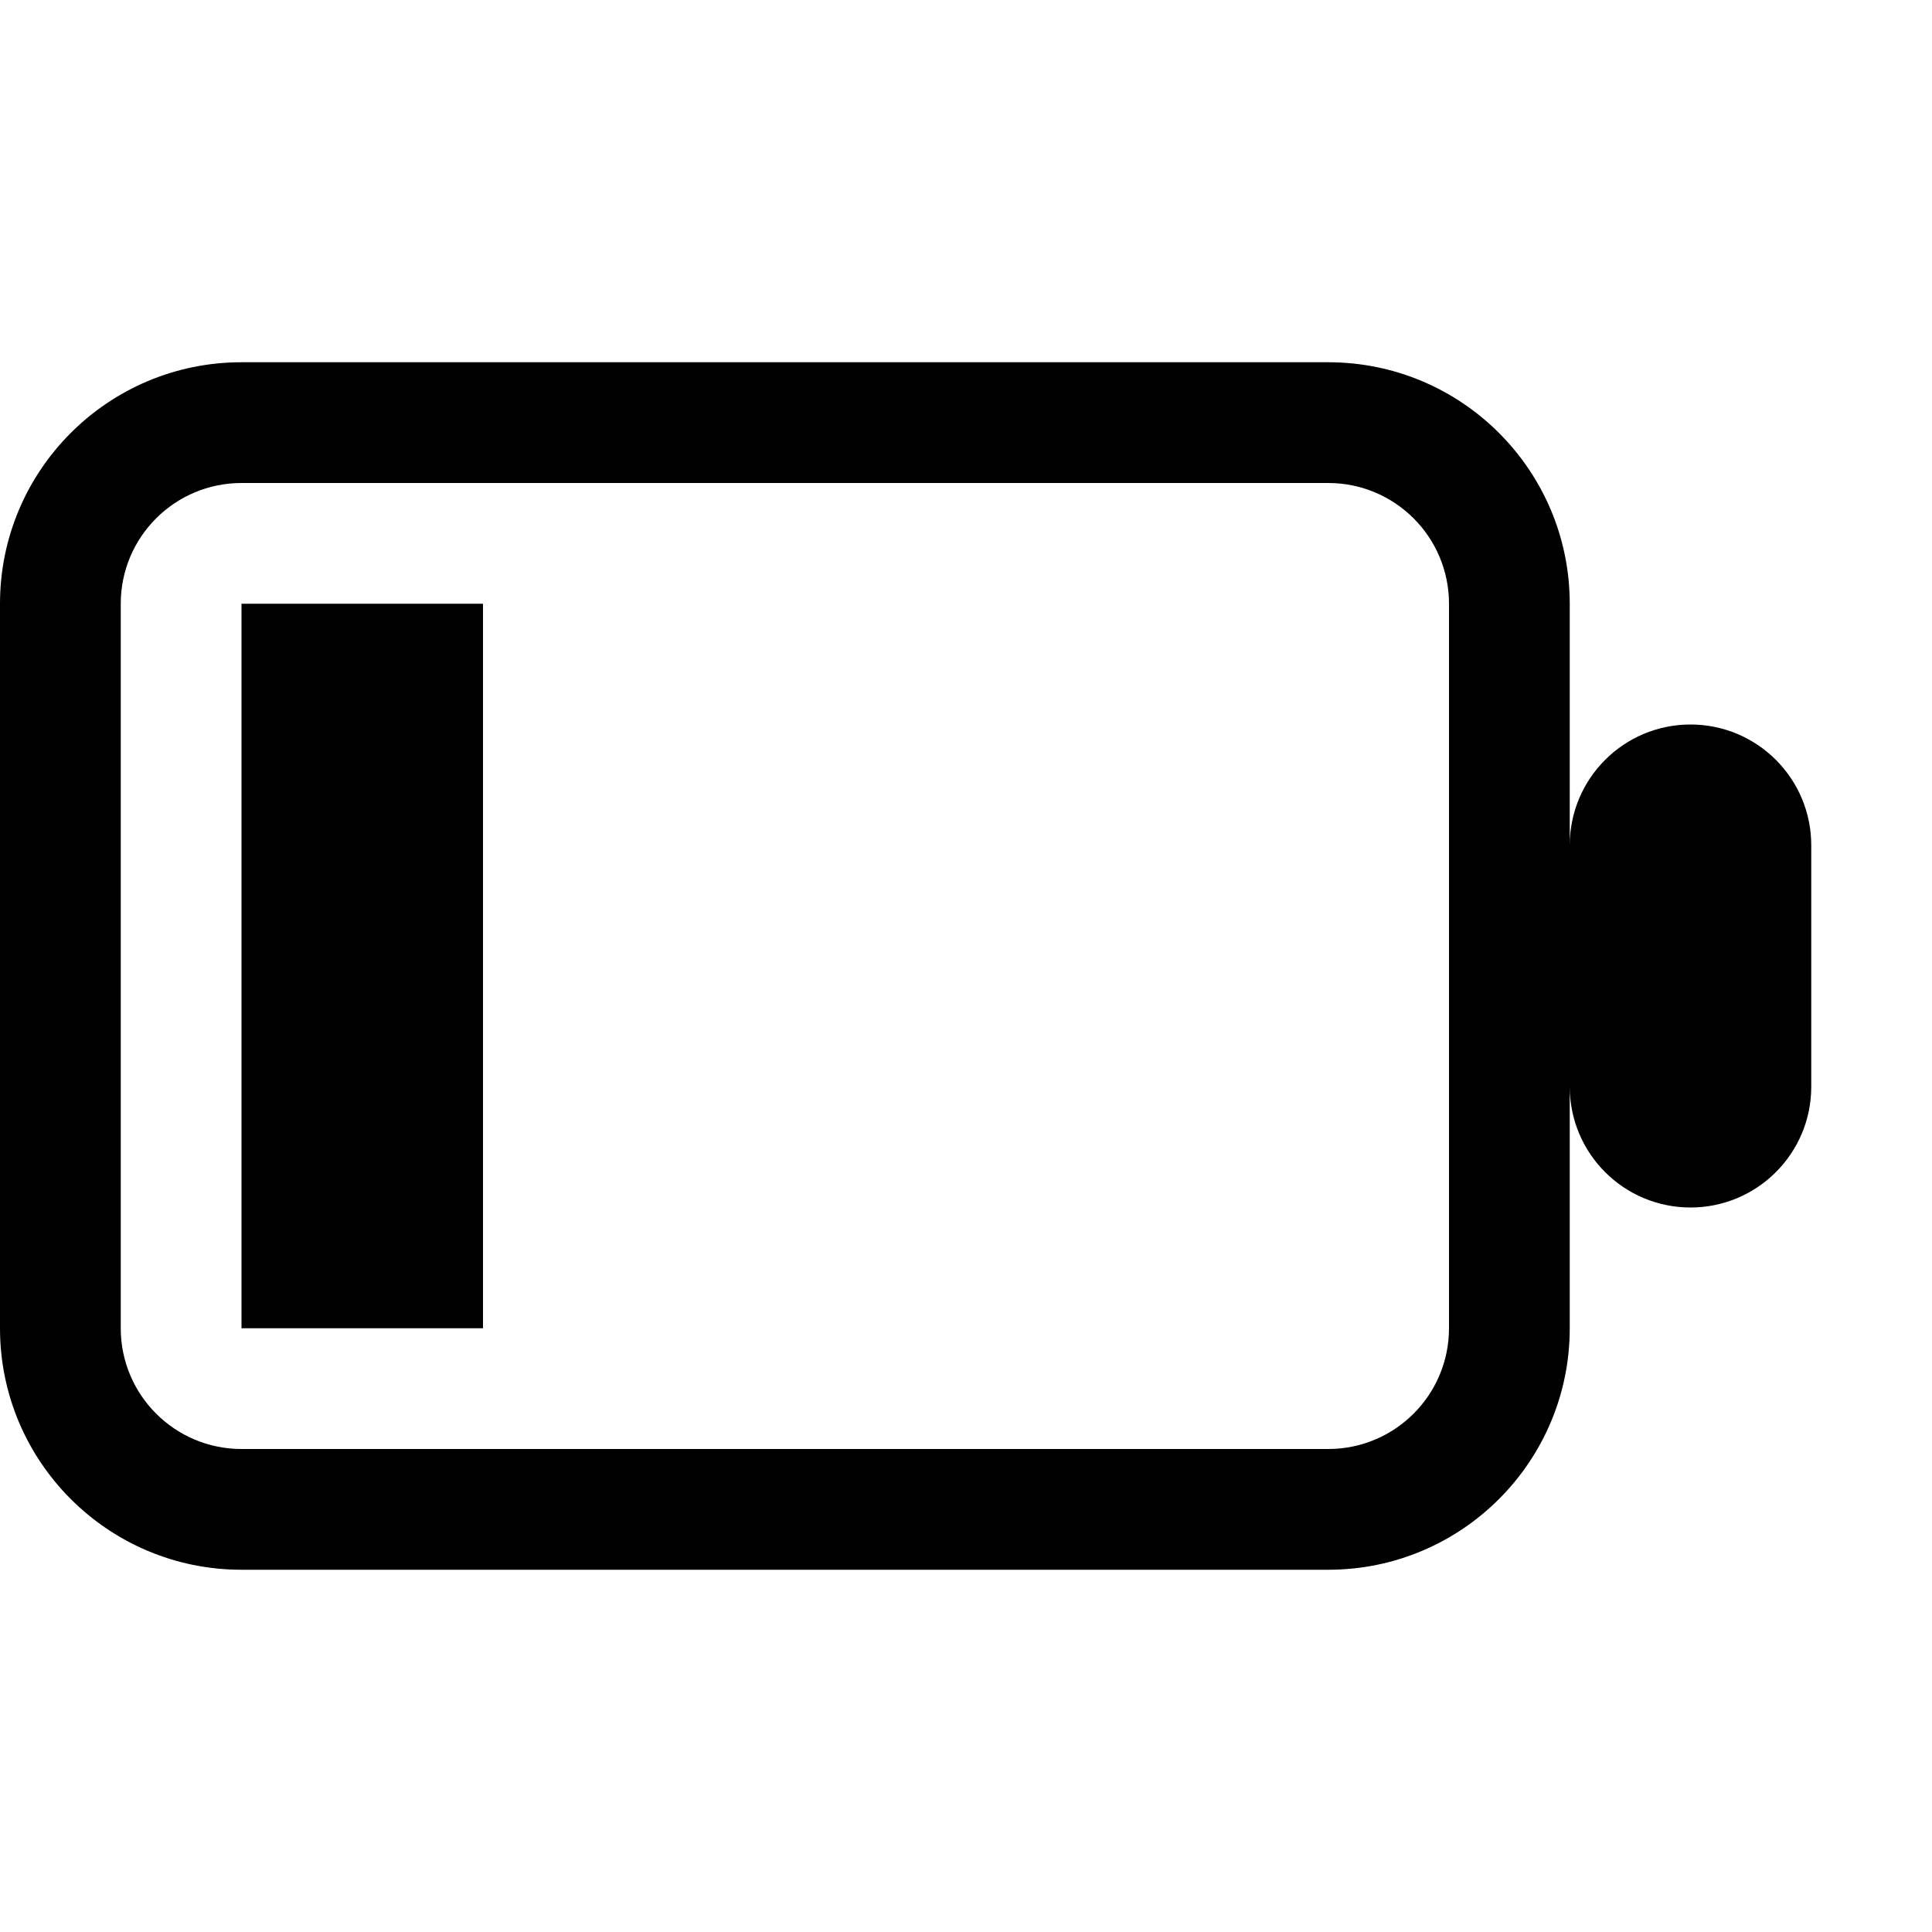
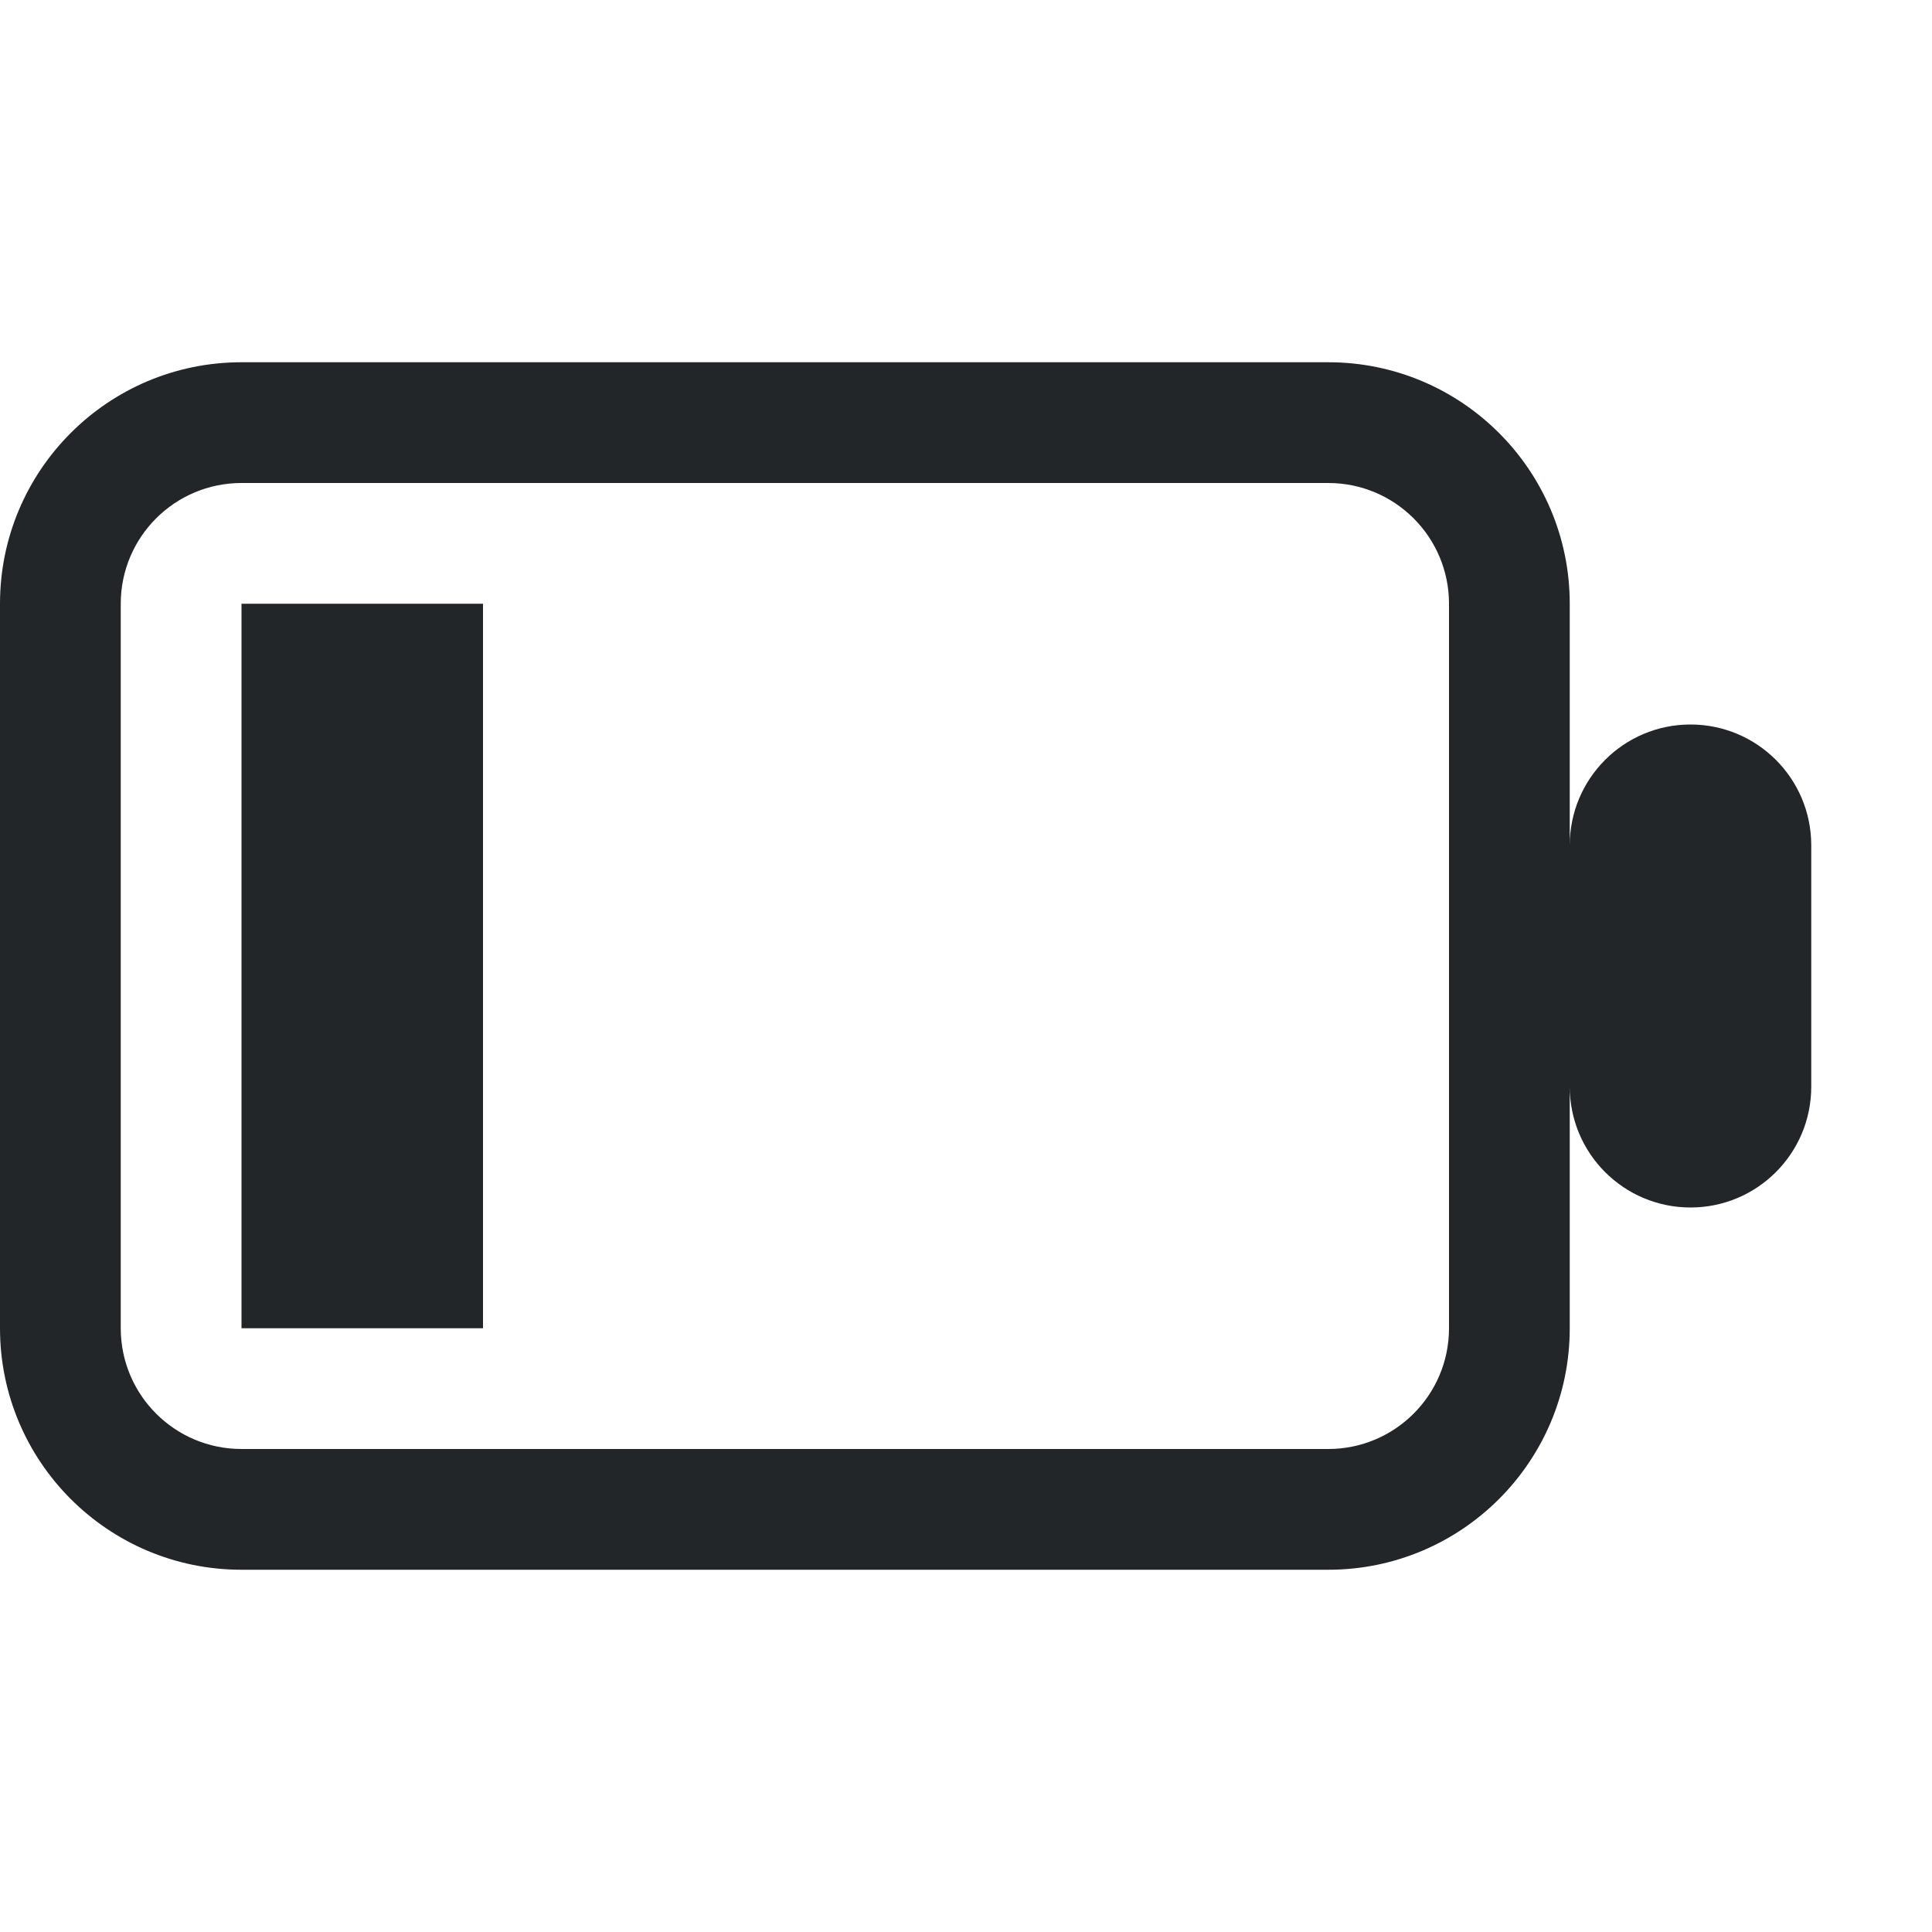
<svg xmlns="http://www.w3.org/2000/svg" width="16" height="16" viewBox="0 0 16 16">
-   <path fill-rule="evenodd" fill="#000000" d="M2 3h9a2 2 0 0 1 2 2v6a2 2 0 0 1 -2 2h-9a2 2 0 0 1 -2 -2v-6a2 2 0 0 1 2 -2zM2 4h9a1 1 0 0 1 1 1v6a1 1 0 0 1 -1 1h-9a1 1 0 0 1 -1 -1v-6a1 1 0 0 1 1 -1zM14 6h0a1 1 0 0 1 1 1v2a1 1 0 0 1 -1 1h0a1 1 0 0 1 -1 -1v-2a1 1 0 0 1 1 -1z" />
-   <path fill="#000000" d="M2 5h2v6h-2z" />
+   <style id="current-color-scheme" type="text/css">.ColorScheme-Text{color:#232629}.ColorScheme-PositiveText{color:#27ae60}.ColorScheme-NeutralText{color:#f67400}.ColorScheme-NegativeText{color:#da4453}</style>
+   <path class="ColorScheme-Text" fill-rule="evenodd" fill="currentColor" d="M2 3h9a2 2 0 0 1 2 2v6a2 2 0 0 1 -2 2h-9a2 2 0 0 1 -2 -2v-6a2 2 0 0 1 2 -2zM2 4h9a1 1 0 0 1 1 1v6a1 1 0 0 1 -1 1h-9a1 1 0 0 1 -1 -1v-6a1 1 0 0 1 1 -1zM14 6h0a1 1 0 0 1 1 1v2a1 1 0 0 1 -1 1h0a1 1 0 0 1 -1 -1v-2a1 1 0 0 1 1 -1z" />
+   <path class="ColorScheme-Text" fill="currentColor" d="M2 5h2v6h-2z" />
</svg>
